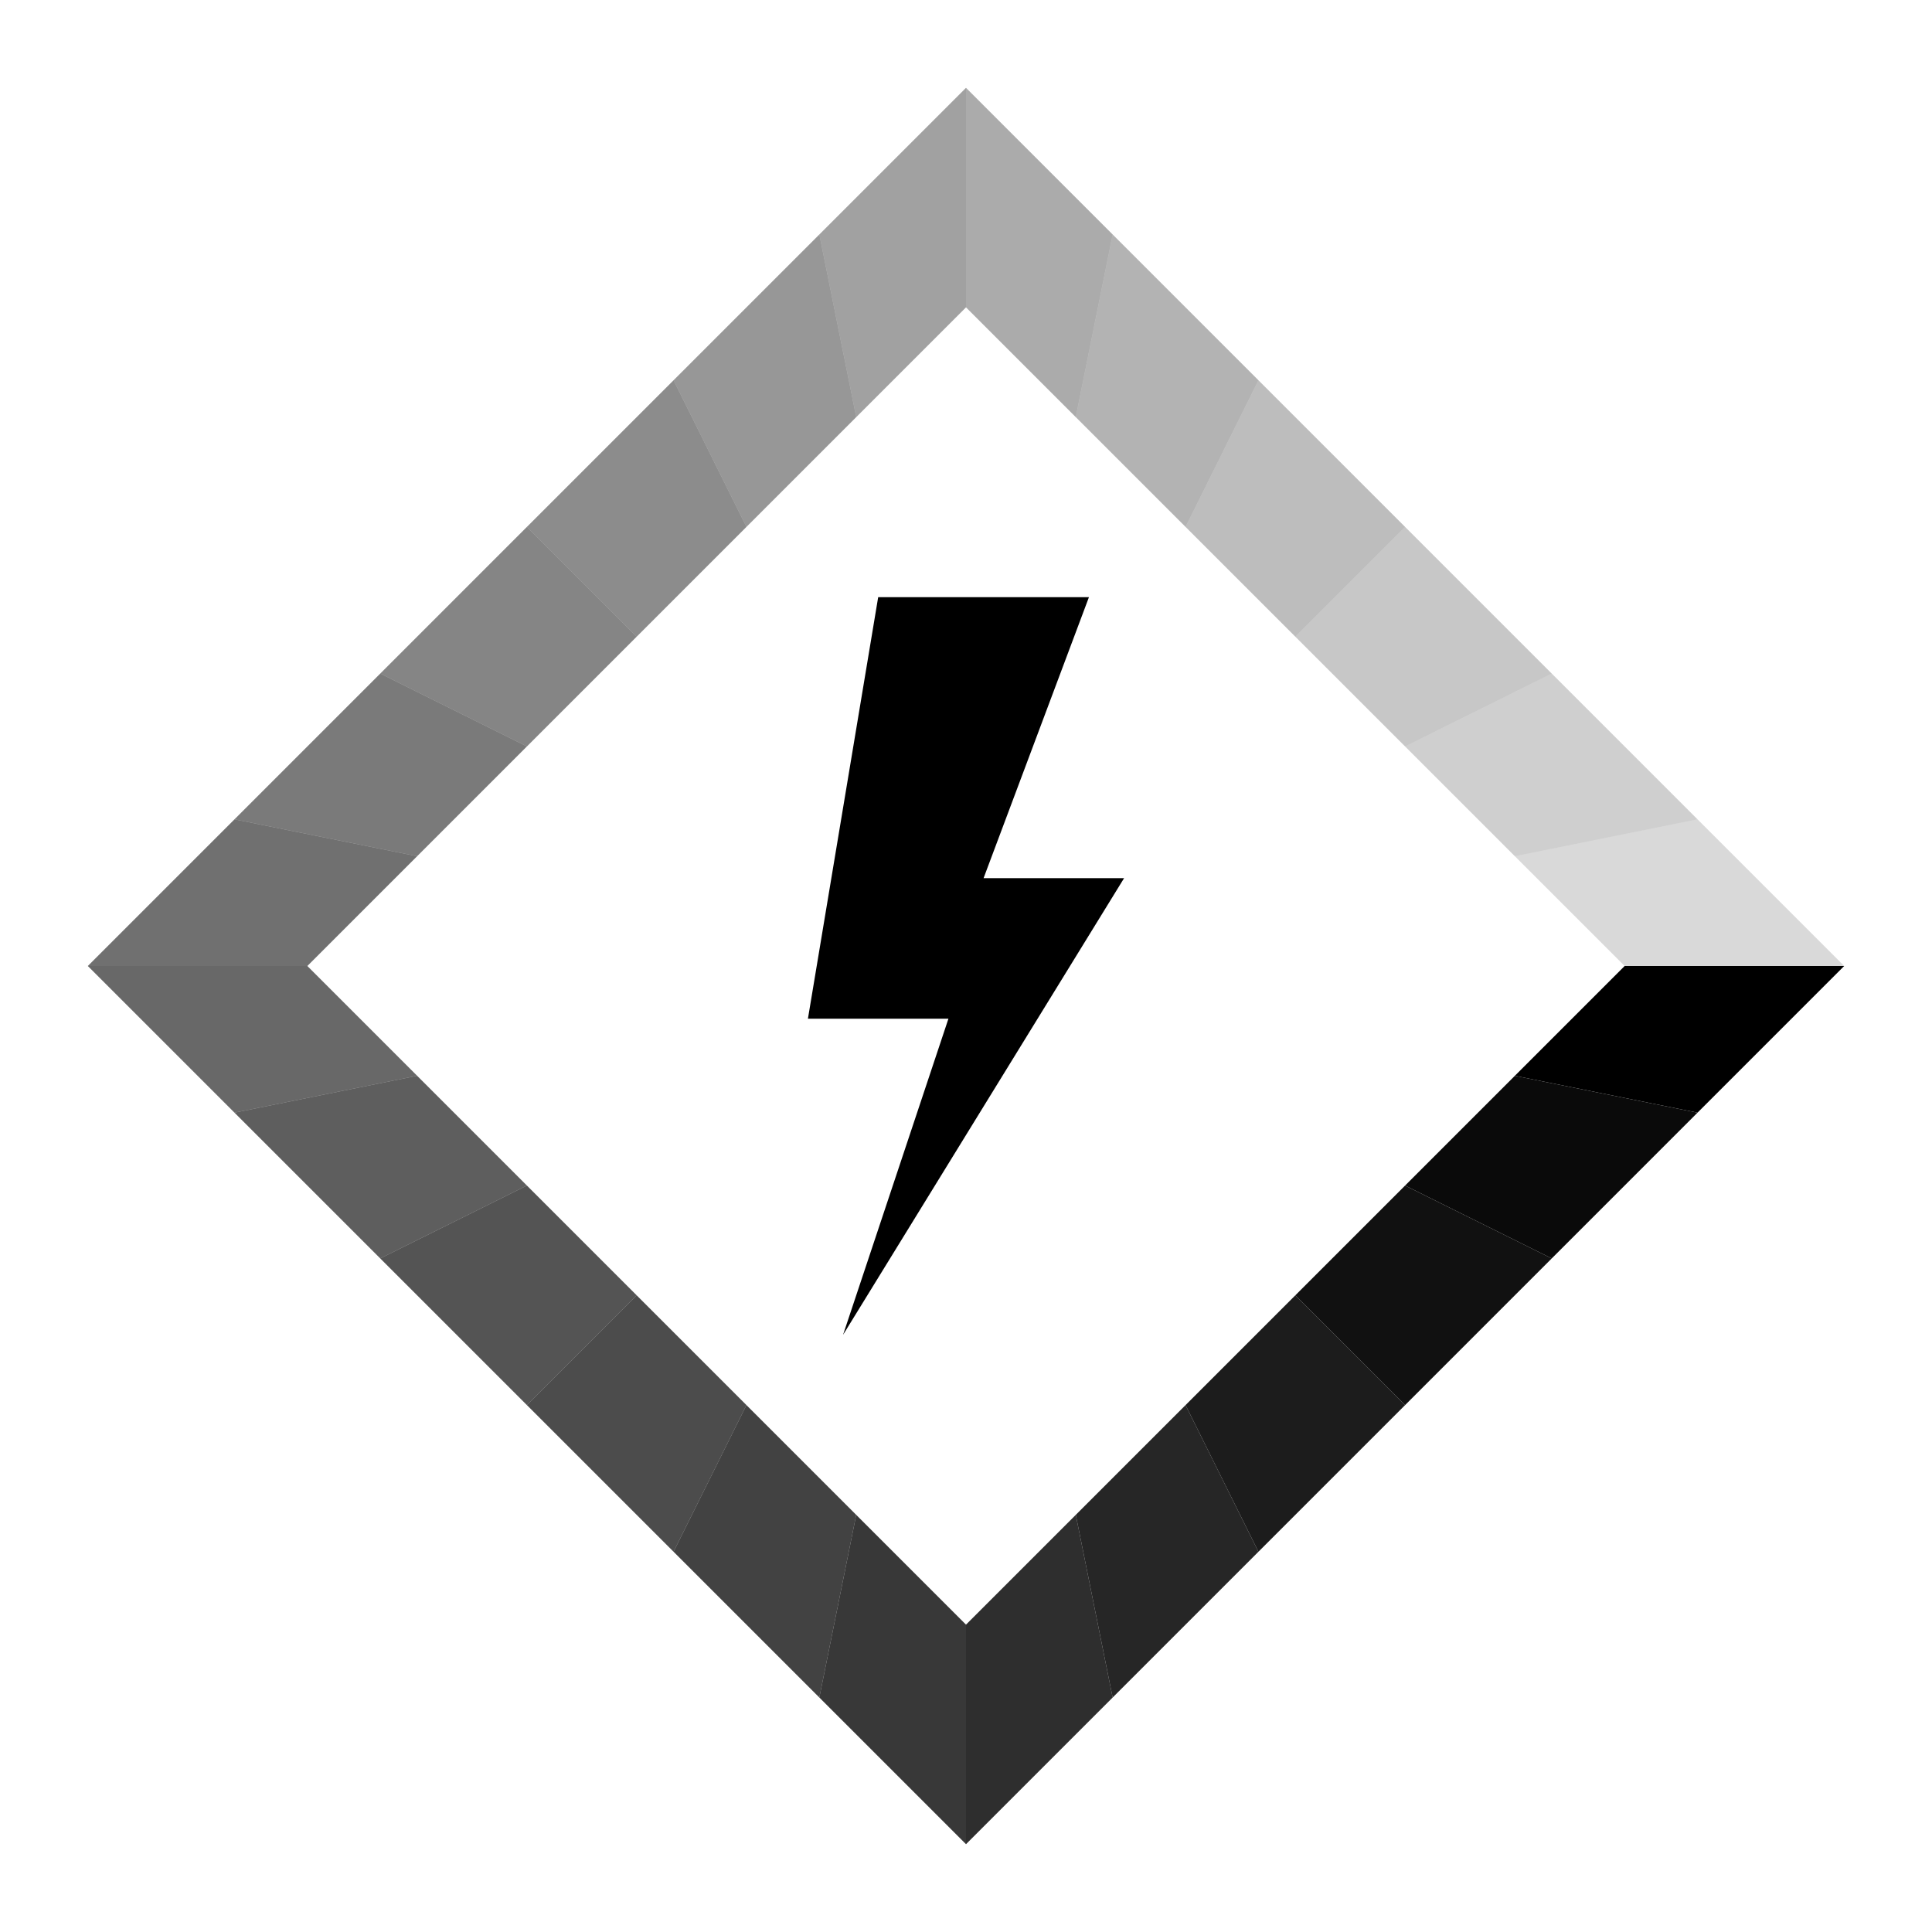
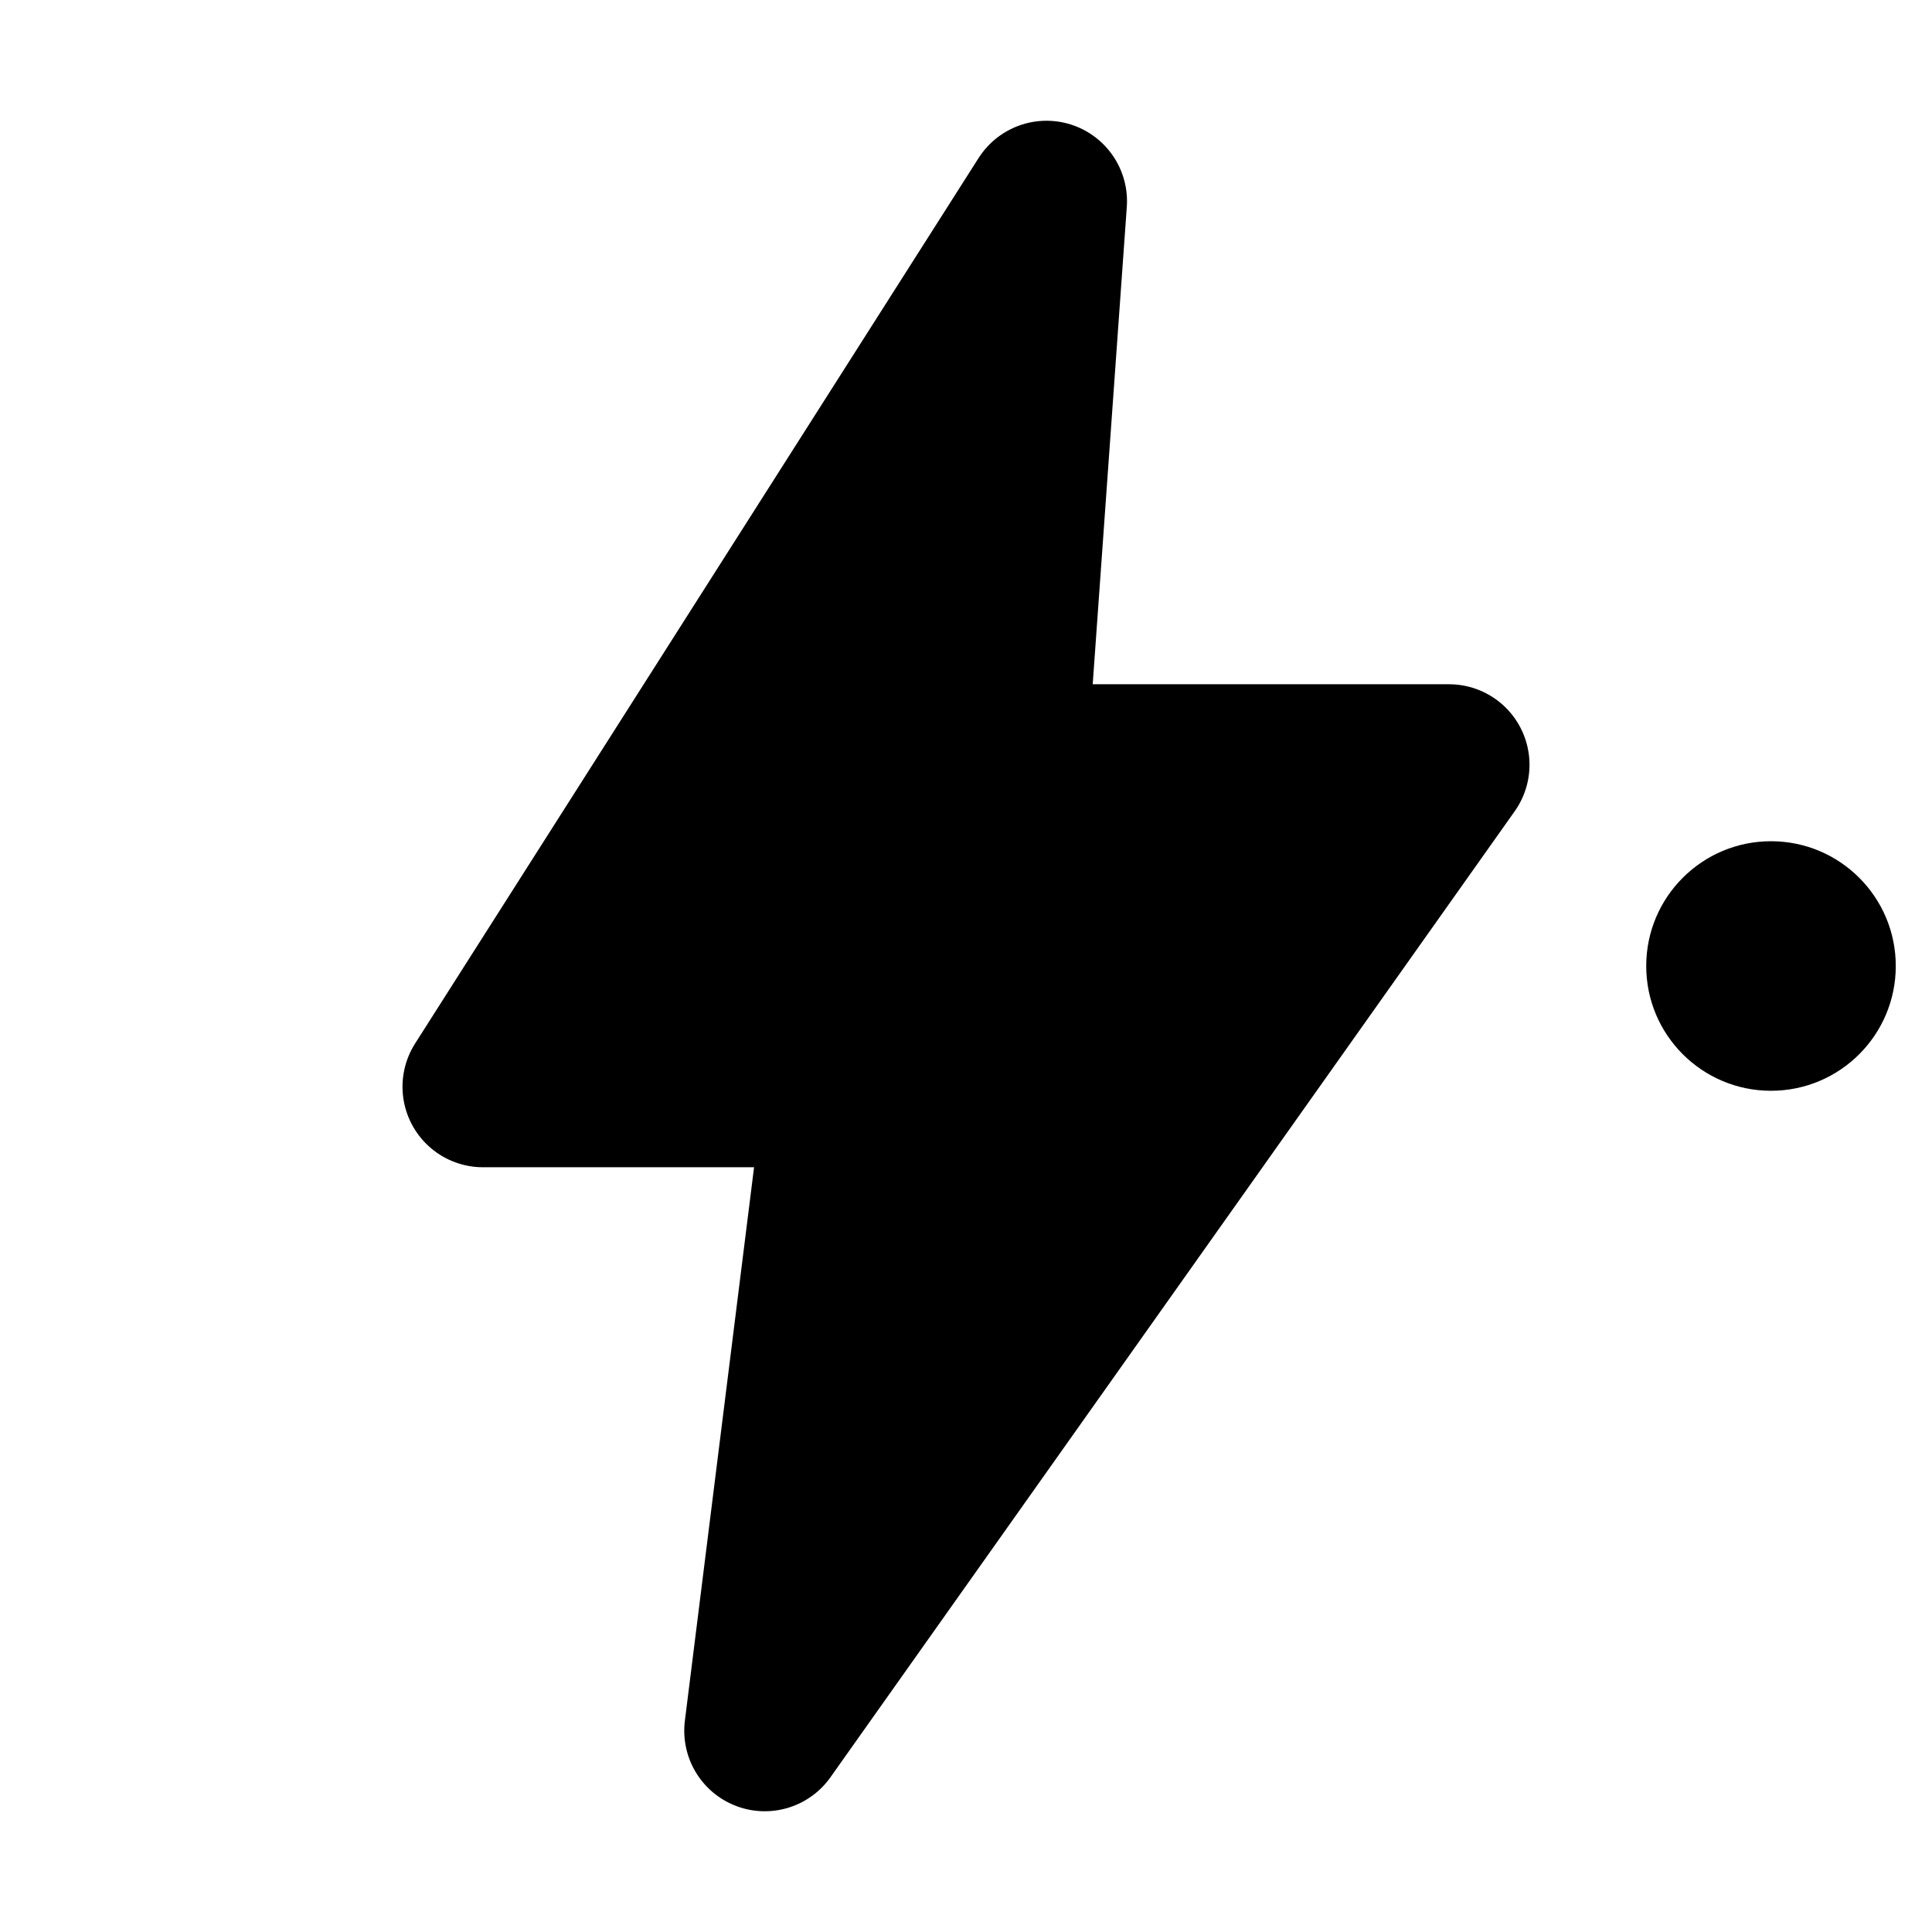
- <svg xmlns="http://www.w3.org/2000/svg" width="300" height="300" viewBox="40 40 220 220" fill="none">
-   <path d="M150,50 L166.7,66.7 L162.5,87.5 L150,75 Z" fill="black" fill-opacity="0.33" />
-   <path d="M166.7,66.7 L183.3,83.3 L175,100 L162.5,87.5 Z" fill="black" fill-opacity="0.3" />
-   <path d="M183.3,83.3 L200,100 L187.5,112.5 L175,100 Z" fill="black" fill-opacity="0.26" />
-   <path d="M200,100 L216.7,116.7 L200,125 L187.5,112.5 Z" fill="black" fill-opacity="0.22" />
-   <path d="M216.7,116.7 L233.3,133.3 L212.5,137.5 L200,125 Z" fill="black" fill-opacity="0.19" />
-   <path d="M233.3,133.3 L250,150 L225,150 L212.5,137.5 Z" fill="black" fill-opacity="0.15" />
-   <path d="M250,150 L233.3,166.7 L212.5,162.5 L225,150 Z" fill="black" />
-   <path d="M233.3,166.7 L216.7,183.3 L200,175 L212.5,162.5 Z" fill="black" fill-opacity="0.96" />
-   <path d="M216.7,183.3 L200,200 L187.5,187.5 L200,175 Z" fill="black" fill-opacity="0.93" />
-   <path d="M200,200 L183.3,216.7 L175,200 L187.5,187.5 Z" fill="black" fill-opacity="0.89" />
-   <path d="M183.3,216.7 L166.7,233.3 L162.5,212.5 L175,200 Z" fill="black" fill-opacity="0.85" />
-   <path d="M166.7,233.3 L150,250 L150,225 L162.5,212.5 Z" fill="black" fill-opacity="0.82" />
-   <path d="M150,250 L133.3,233.3 L137.5,212.5 L150,225 Z" fill="black" fill-opacity="0.78" />
-   <path d="M133.3,233.3 L116.7,216.7 L125,200 L137.5,212.5 Z" fill="black" fill-opacity="0.74" />
-   <path d="M116.7,216.7 L100,200 L112.5,187.5 L125,200 Z" fill="black" fill-opacity="0.7" />
-   <path d="M100,200 L83.3,183.3 L100,175 L112.5,187.5 Z" fill="black" fill-opacity="0.67" />
-   <path d="M83.3,183.3 L66.7,166.7 L87.5,162.5 L100,175 Z" fill="black" fill-opacity="0.63" />
-   <path d="M66.7,166.7 L50,150 L75,150 L87.5,162.5 Z" fill="black" fill-opacity="0.59" />
-   <path d="M50,150 L66.7,133.3 L87.5,137.5 L75,150 Z" fill="black" fill-opacity="0.56" />
-   <path d="M66.7,133.3 L83.3,116.7 L100,125 L87.5,137.5 Z" fill="black" fill-opacity="0.52" />
-   <path d="M83.3,116.7 L100,100 L112.5,112.5 L100,125 Z" fill="black" fill-opacity="0.48" />
-   <path d="M100,100 L116.7,83.3 L125,100 L112.5,112.5 Z" fill="black" fill-opacity="0.45" />
-   <path d="M116.7,83.3 L133.3,66.7 L137.5,87.5 L125,100 Z" fill="black" fill-opacity="0.41" />
-   <path d="M133.3,66.7 L150,50 L150,75 L137.5,87.5 Z" fill="black" fill-opacity="0.37" />
-   <path d="M140,108 L164,108 L152,140 L168,140 L136,192 L148,156 L132,156 Z" fill="black" />
+ <svg xmlns="http://www.w3.org/2000/svg" viewBox="0 0 48 48" fill="none">
+   <path d="M26 5 L12 27 H21 L19 43 L36 19 H25 Z" fill="black" stroke="black" stroke-width="4" stroke-linejoin="round" />
+   <circle cx="44.000" cy="24.000" r="3.1" fill="black" />
</svg>
